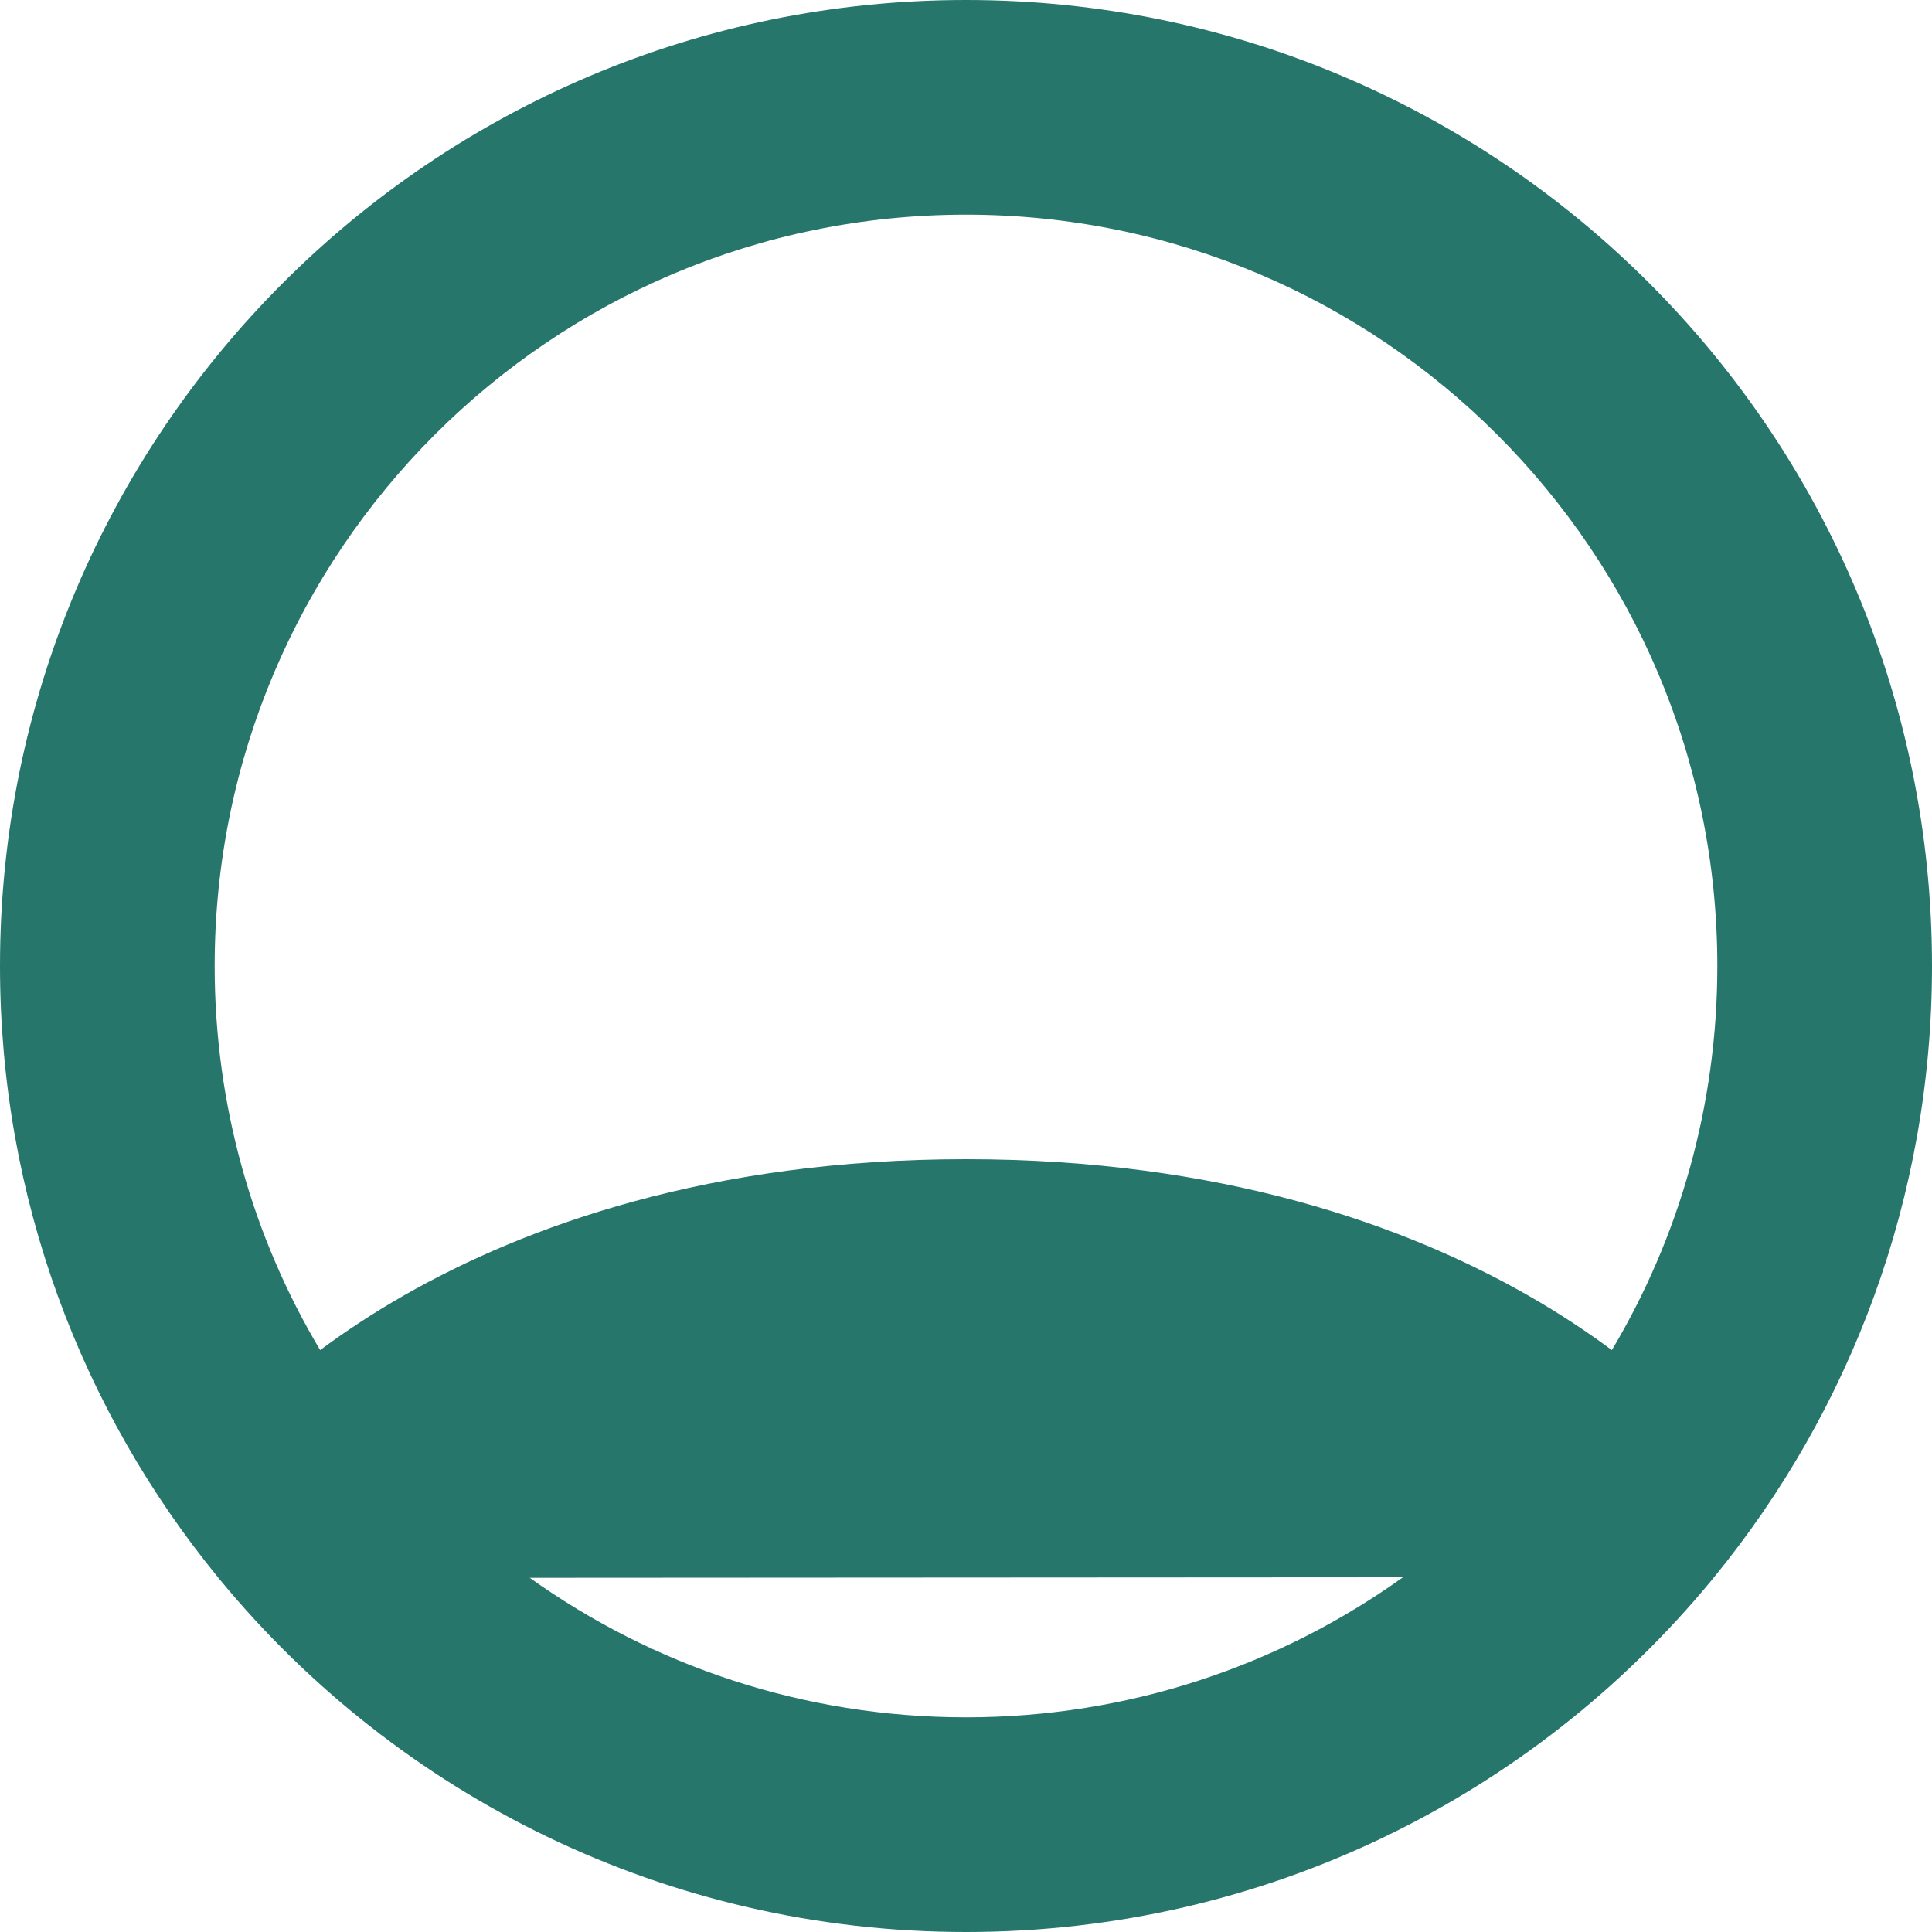
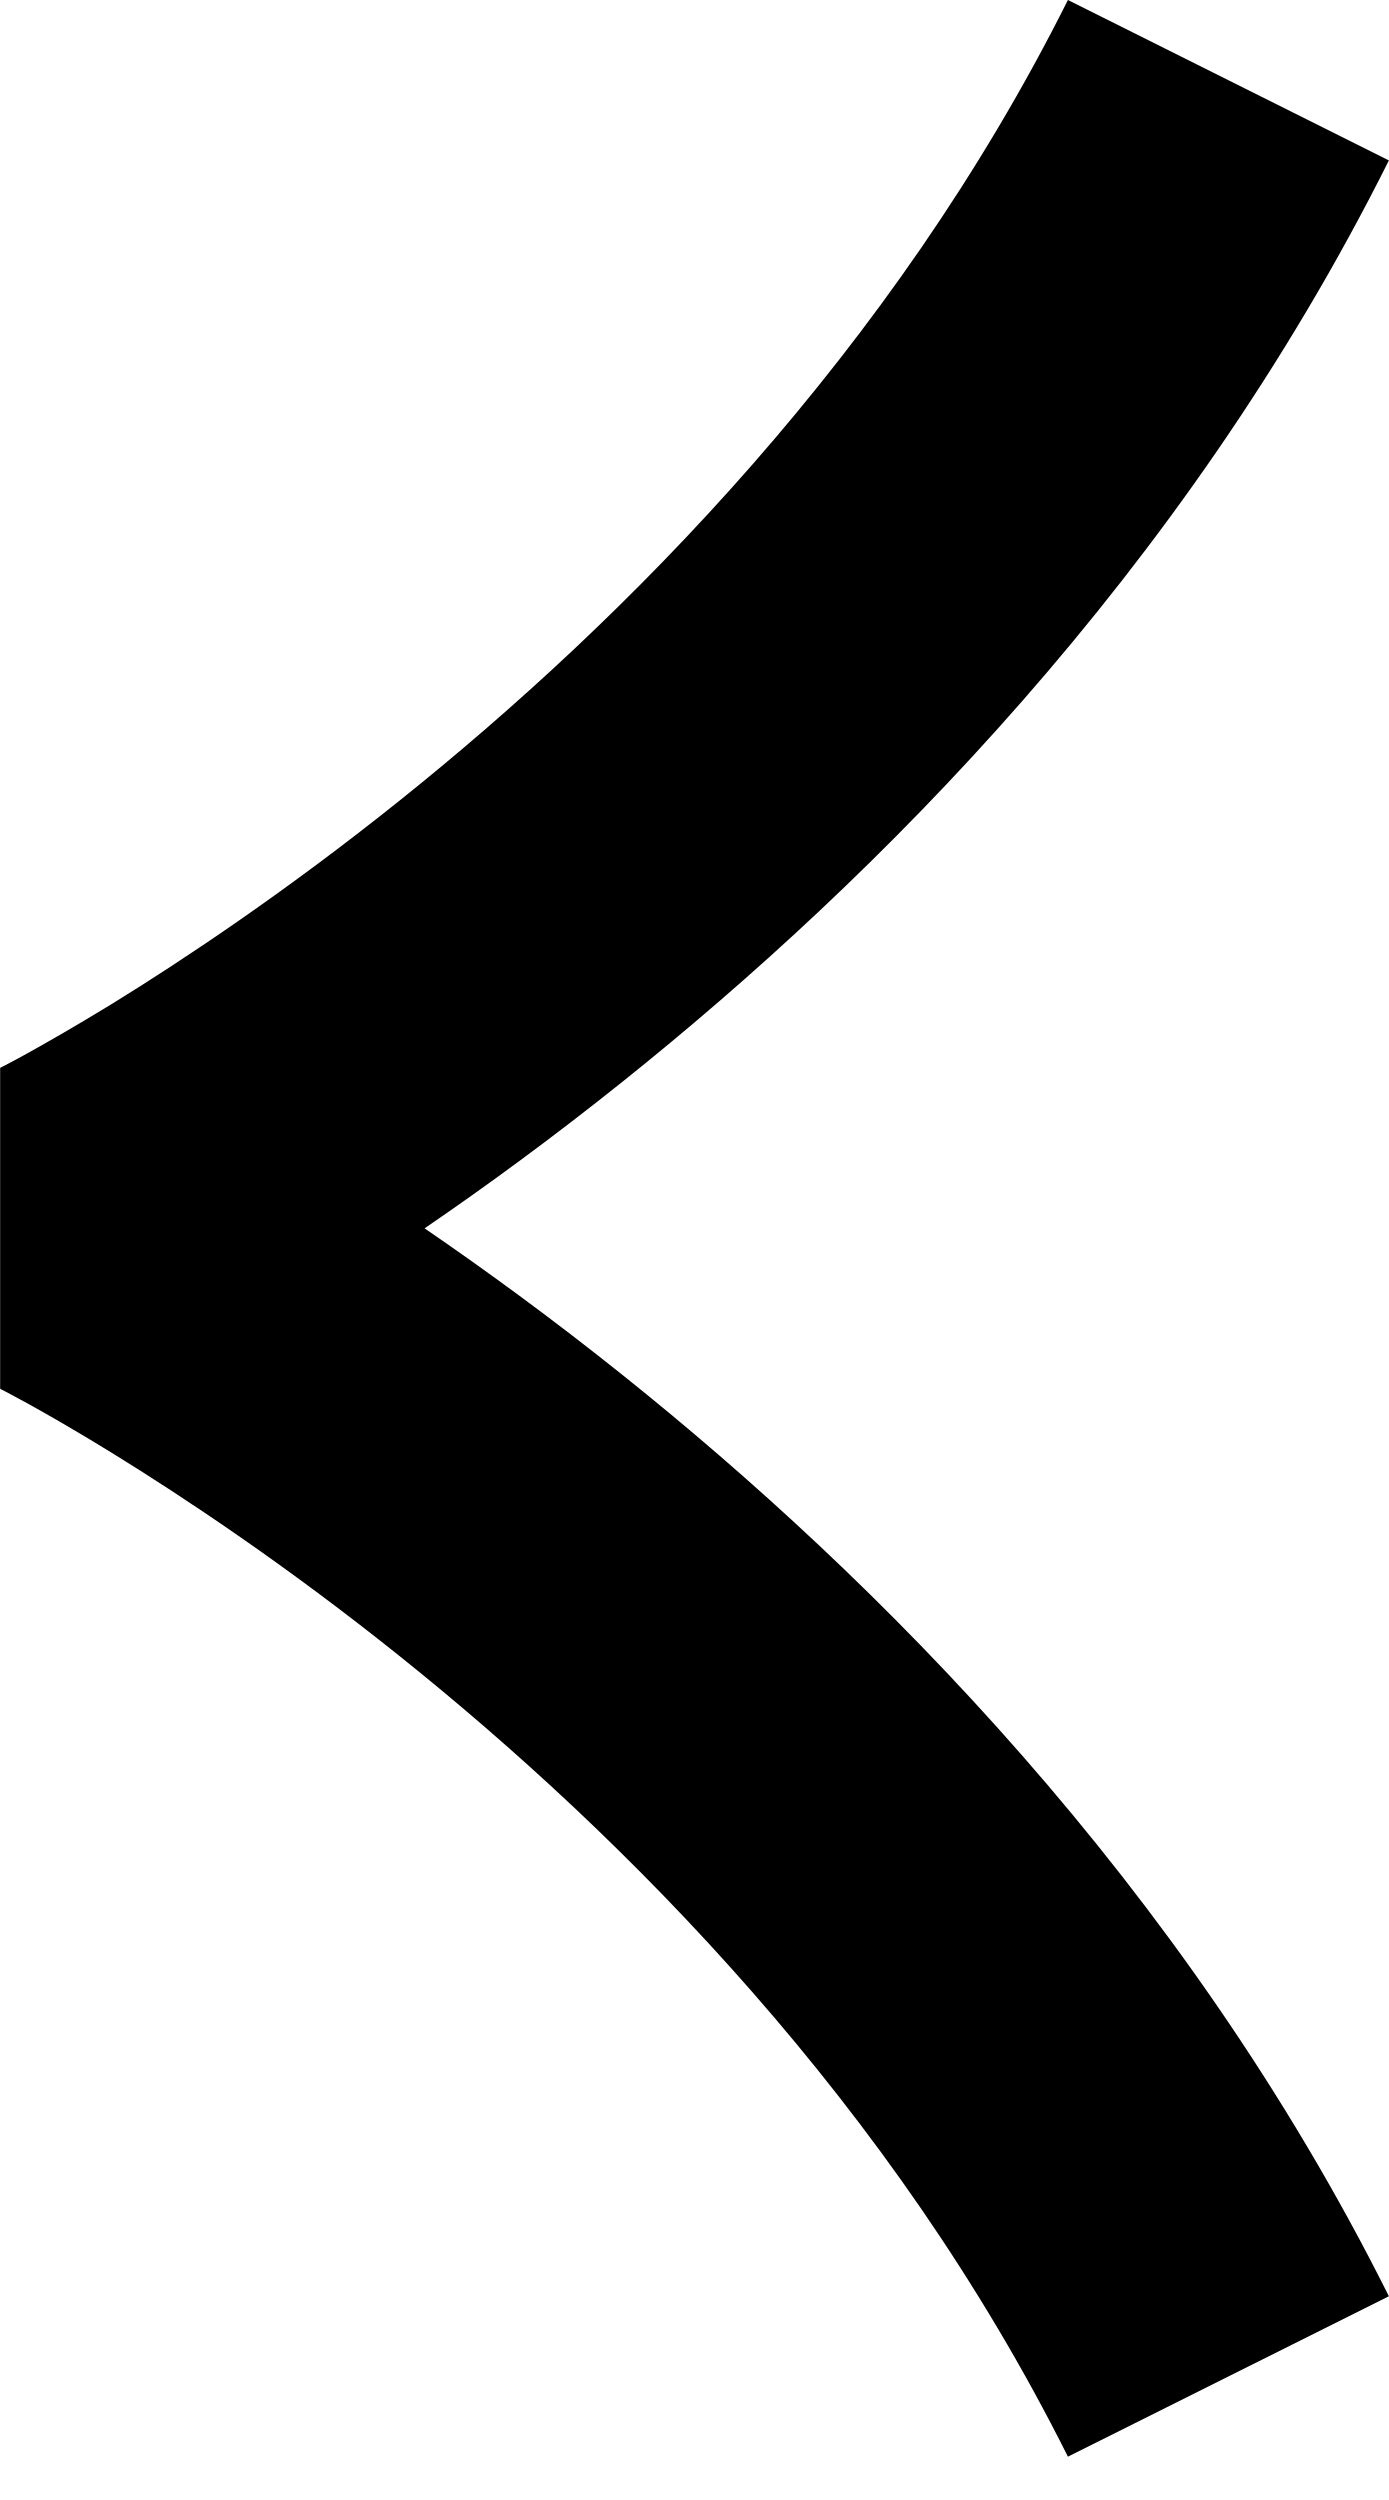
- <svg xmlns="http://www.w3.org/2000/svg" width="45" height="45" viewBox="0 0 45 45" fill="none">
-   <path fill-rule="evenodd" clip-rule="evenodd" d="M22.5 0C10.074 0 0 10.074 0 22.5C0 27.902 1.904 32.86 5.077 36.738C5.098 36.764 5.119 36.79 5.141 36.816C9.268 41.814 15.512 45 22.5 45C29.485 45 35.727 41.817 39.854 36.822C39.879 36.792 39.904 36.762 39.928 36.732C43.098 32.854 45 27.899 45 22.5C45 10.074 34.926 0 22.5 0ZM37.543 31.447C39.104 28.829 40 25.769 40 22.5C40 12.835 32.165 5 22.5 5C12.835 5 5 12.835 5 22.5C5 25.769 5.896 28.829 7.457 31.447C8.005 31.039 8.653 30.605 9.405 30.175C12.256 28.546 16.546 27 22.5 27C28.454 27 32.744 28.546 35.595 30.175C36.347 30.605 36.995 31.039 37.543 31.447ZM12.339 36.75C15.204 38.796 18.711 40 22.5 40C26.296 40 29.809 38.791 32.677 36.738L12.339 36.75Z" fill="#26766C" />
+ <svg xmlns="http://www.w3.org/2000/svg" width="10" height="18" viewBox="0 0 10 18" fill="none">
+   <path fill-rule="evenodd" clip-rule="evenodd" d="M4.485 9.902C6.295 11.35 8.511 13.554 10 16.533L7.689 17.688C6.423 15.156 4.506 13.227 2.871 11.919C2.059 11.269 1.328 10.783 0.806 10.461C0.545 10.3 0.336 10.181 0.197 10.104C0.127 10.066 0.074 10.038 0.041 10.02L0.006 10.002L0.001 9.999L0 9.999C0 9.999 0 9.999 0.001 9.998L0.001 7.69C0 7.689 0 7.689 8.4411e-05 7.689L0.001 7.689L0.006 7.686L0.041 7.668C0.074 7.651 0.127 7.623 0.197 7.584C0.336 7.507 0.544 7.388 0.806 7.228C1.328 6.906 2.059 6.419 2.871 5.769C4.506 4.461 6.423 2.532 7.689 -1.00997e-07L10 1.155C8.511 4.134 6.295 6.338 4.485 7.786C3.973 8.196 3.489 8.549 3.057 8.844C3.489 9.14 3.973 9.492 4.485 9.902Z" fill="black" />
</svg>
